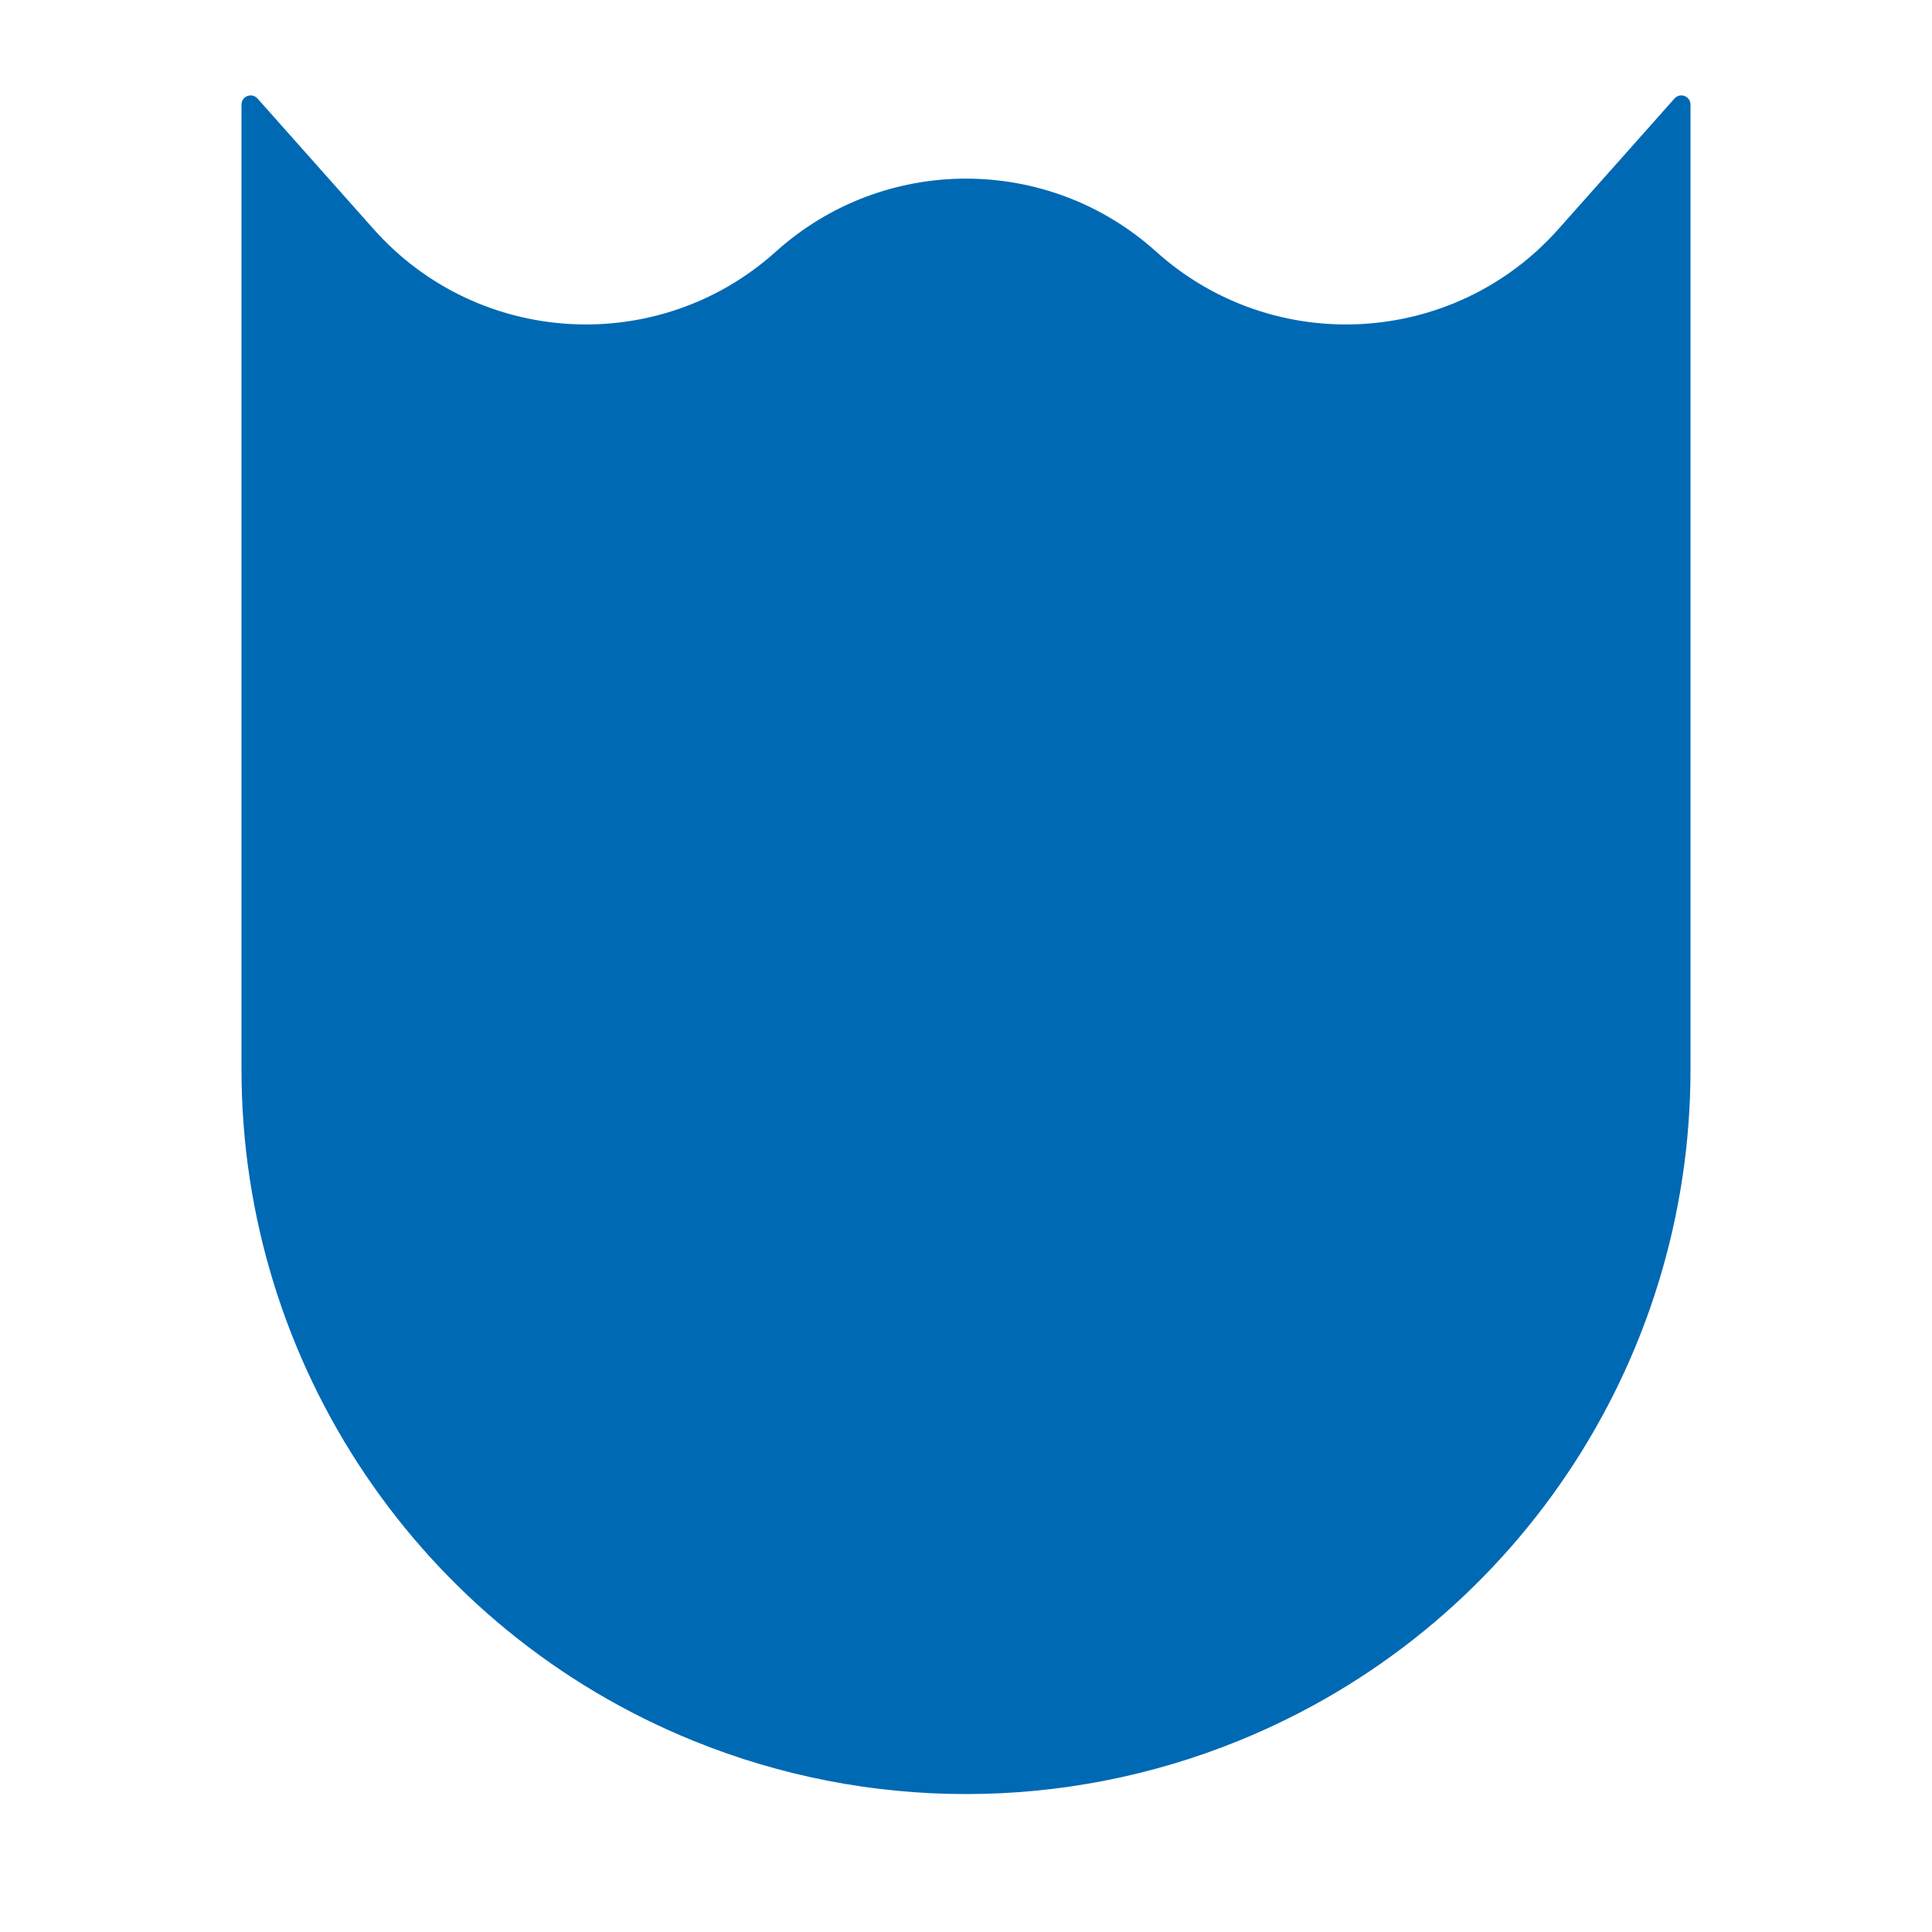
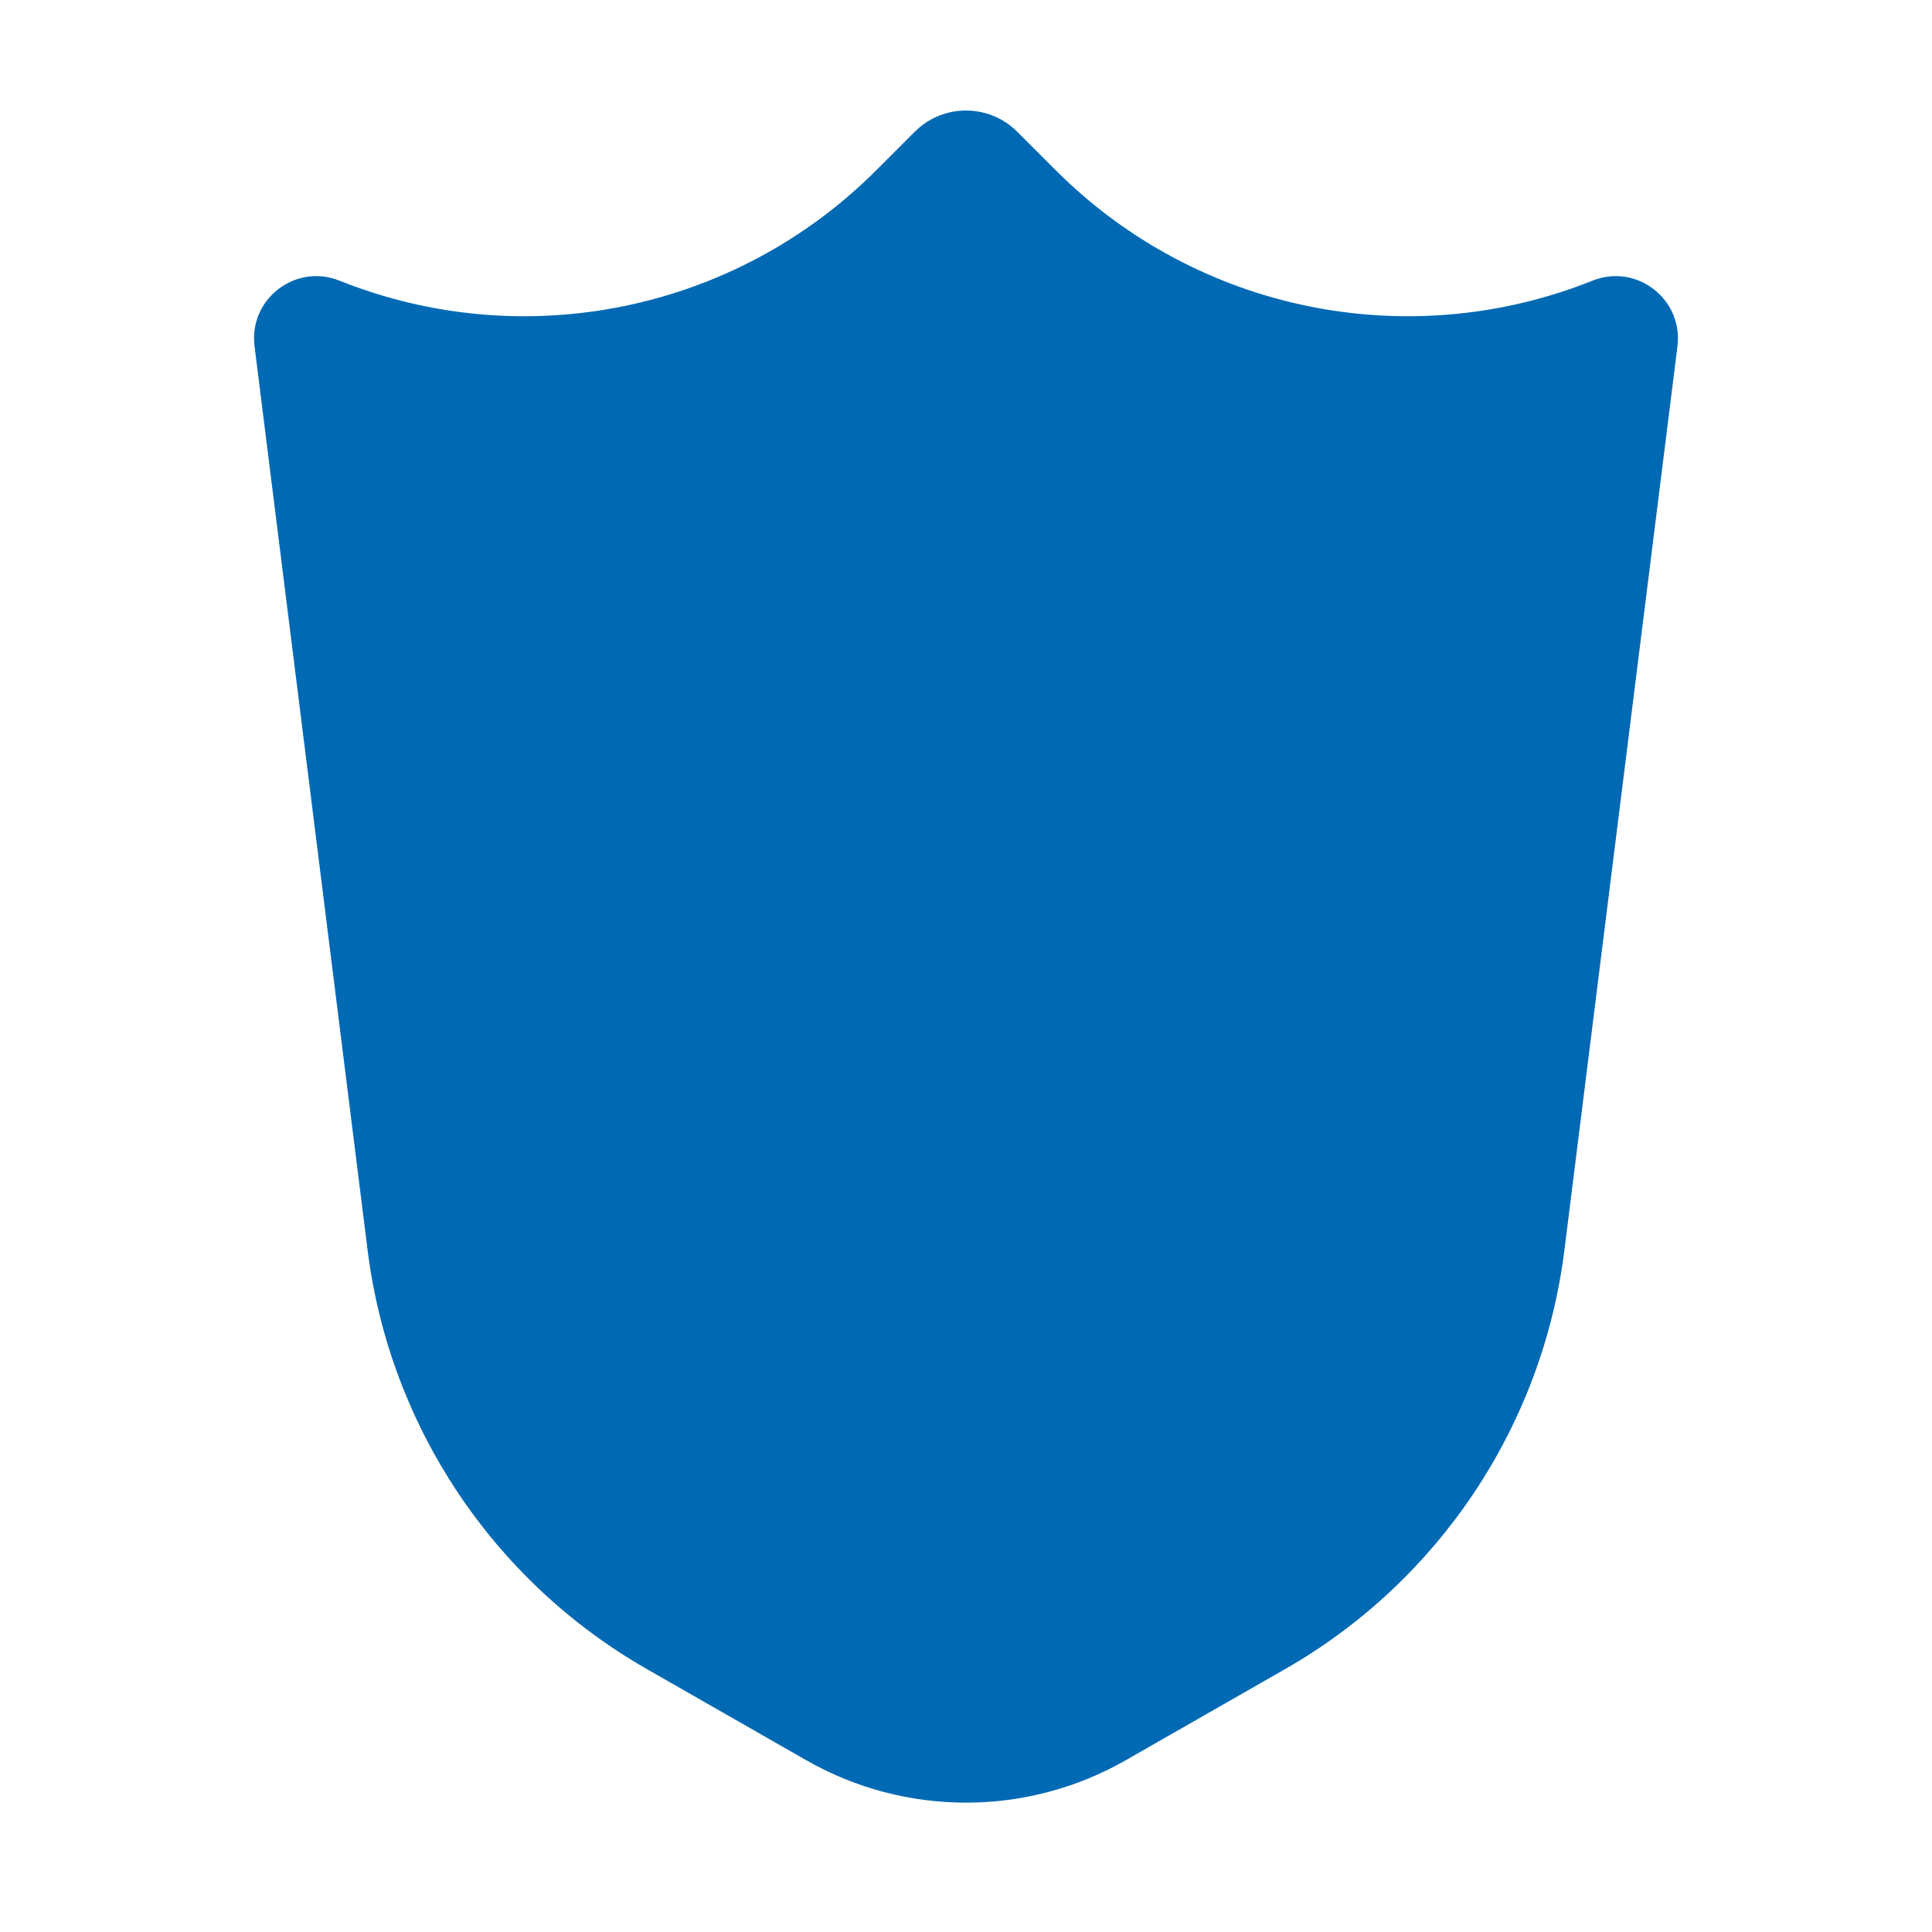
<svg xmlns="http://www.w3.org/2000/svg" width="24" height="24" viewBox="0 0 24 24" fill="none">
-   <path d="M3 1.299C3 1.195 3.129 1.145 3.199 1.224L4.641 2.846C5.941 4.309 8.184 4.434 9.639 3.125V3.125C10.981 1.917 13.019 1.917 14.361 3.125V3.125C15.816 4.434 18.058 4.309 19.359 2.846L20.801 1.224C20.871 1.145 21 1.195 21 1.299V13.286C21 16.949 18.78 20.247 15.386 21.625V21.625C13.215 22.507 10.785 22.507 8.614 21.625V21.625C5.22 20.247 3 16.949 3 13.286V1.299Z" fill="#0069B4" />
+   <path d="M3.162 4.3C3.089 3.716 3.67 3.268 4.216 3.486V3.486C6.512 4.405 9.134 3.866 10.882 2.118L11.363 1.637C11.715 1.285 12.285 1.285 12.637 1.637L13.118 2.118C14.867 3.866 17.488 4.405 19.784 3.486V3.486C20.33 3.268 20.91 3.716 20.838 4.3L19.434 15.527C19.161 17.713 17.874 19.643 15.961 20.736L13.985 21.866C12.755 22.569 11.245 22.569 10.015 21.866L8.039 20.736C6.126 19.643 4.839 17.713 4.566 15.527L3.162 4.3Z" fill="#0069B4" />
</svg>
